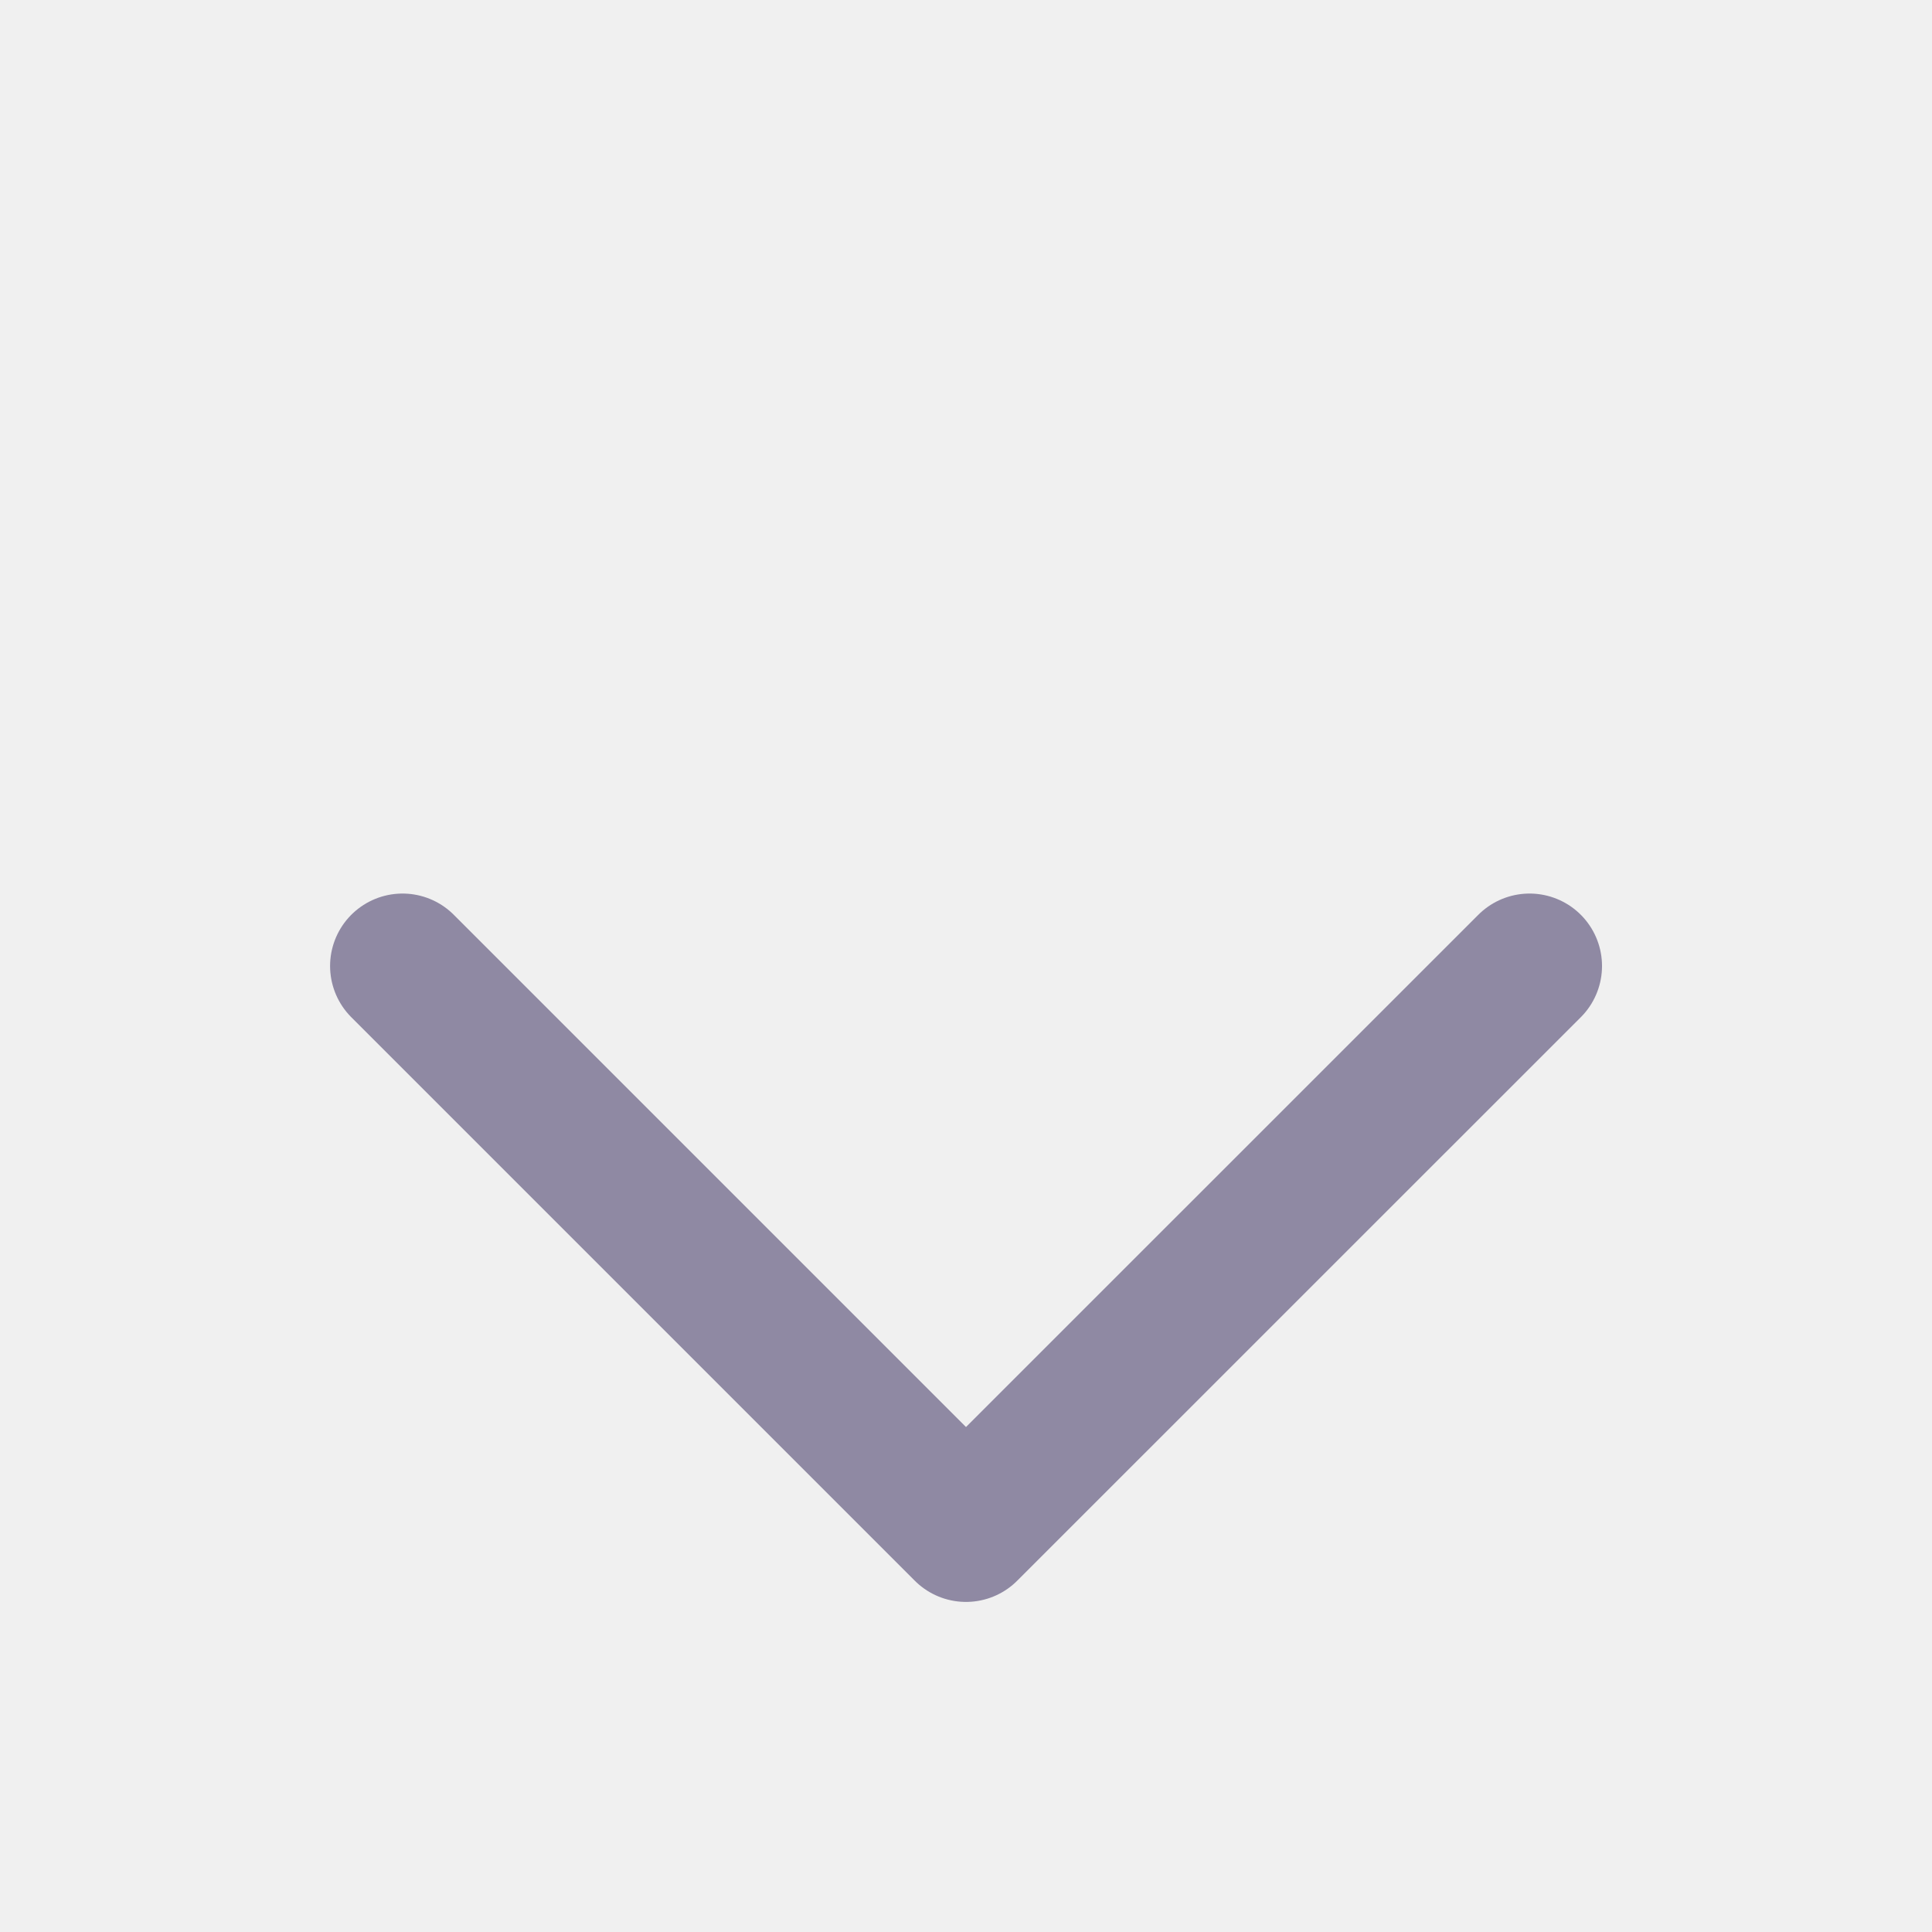
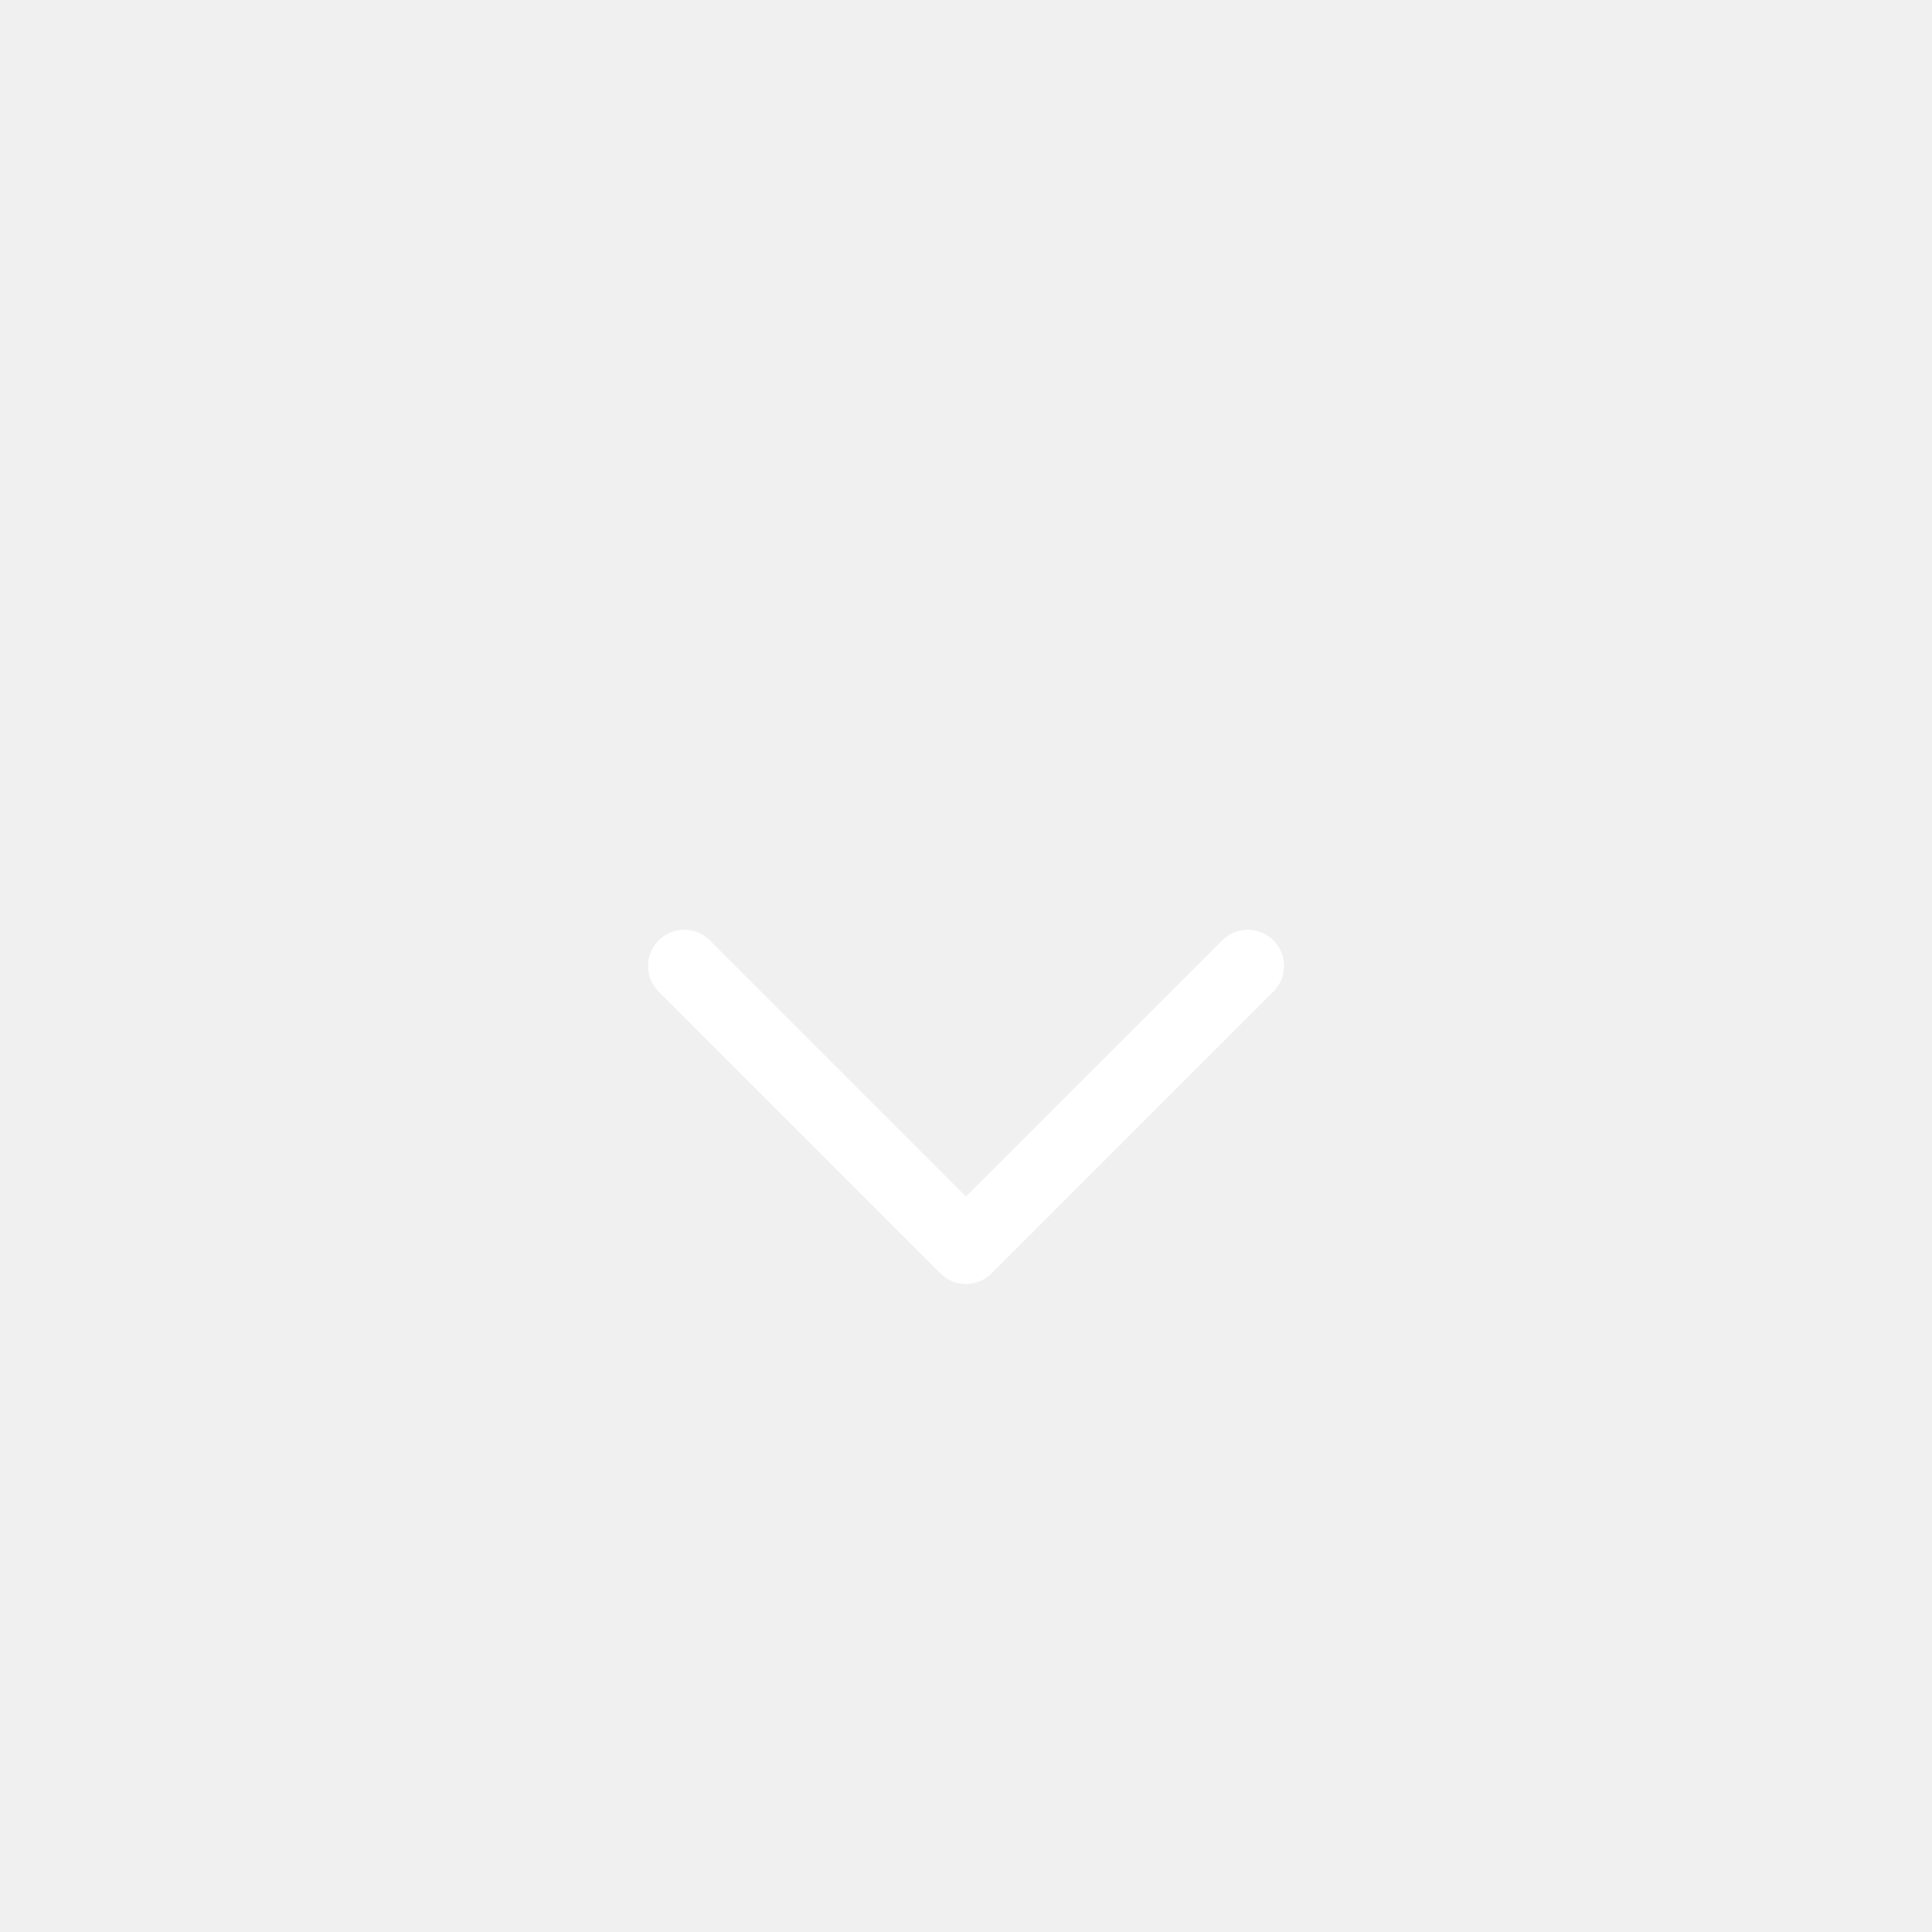
- <svg xmlns="http://www.w3.org/2000/svg" width="20" height="20" viewBox="0 0 20 20" fill="none">
-   <path d="M4.167 10L10 15.833L15.834 10" stroke="#8F89A3" stroke-width="1.5" stroke-linecap="round" stroke-linejoin="round" />
+ <svg xmlns="http://www.w3.org/2000/svg" width="40" height="40" viewBox="0 0 40 40" fill="none">
+   <path d="M14.167 20L20 25.833L25.834 20" stroke="white" stroke-width="1.5" stroke-linecap="round" stroke-linejoin="round" />
</svg>
